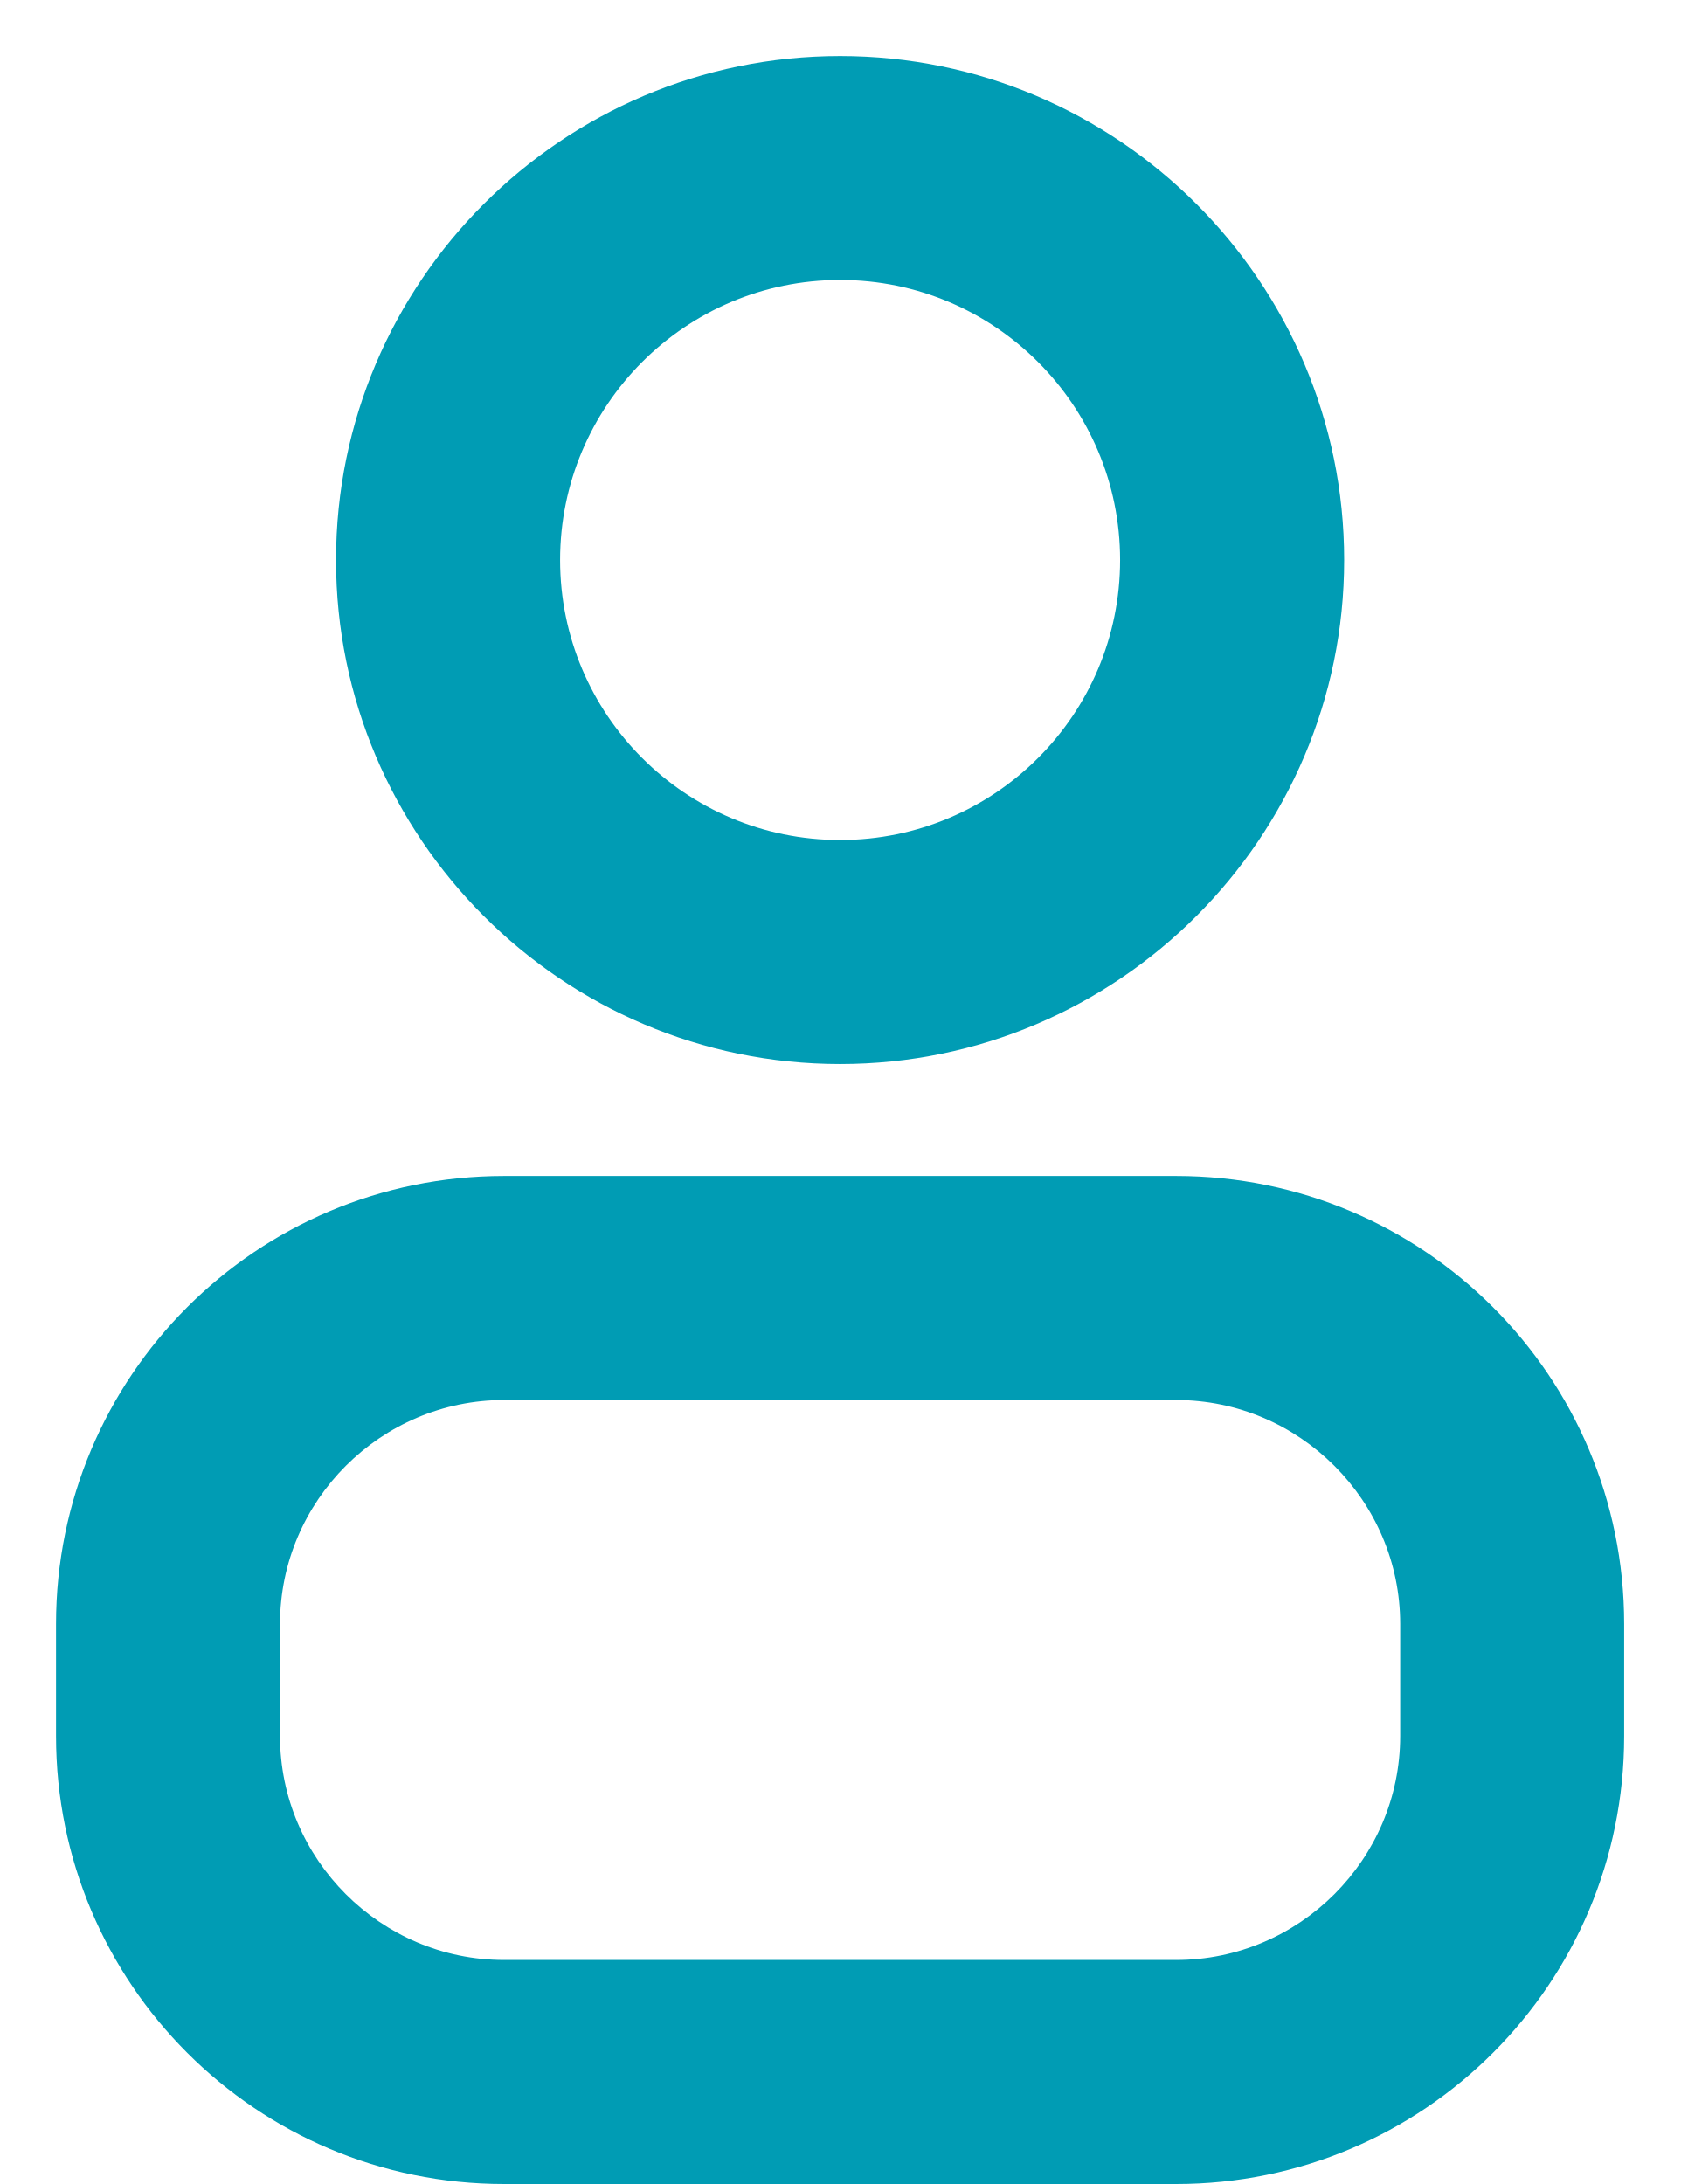
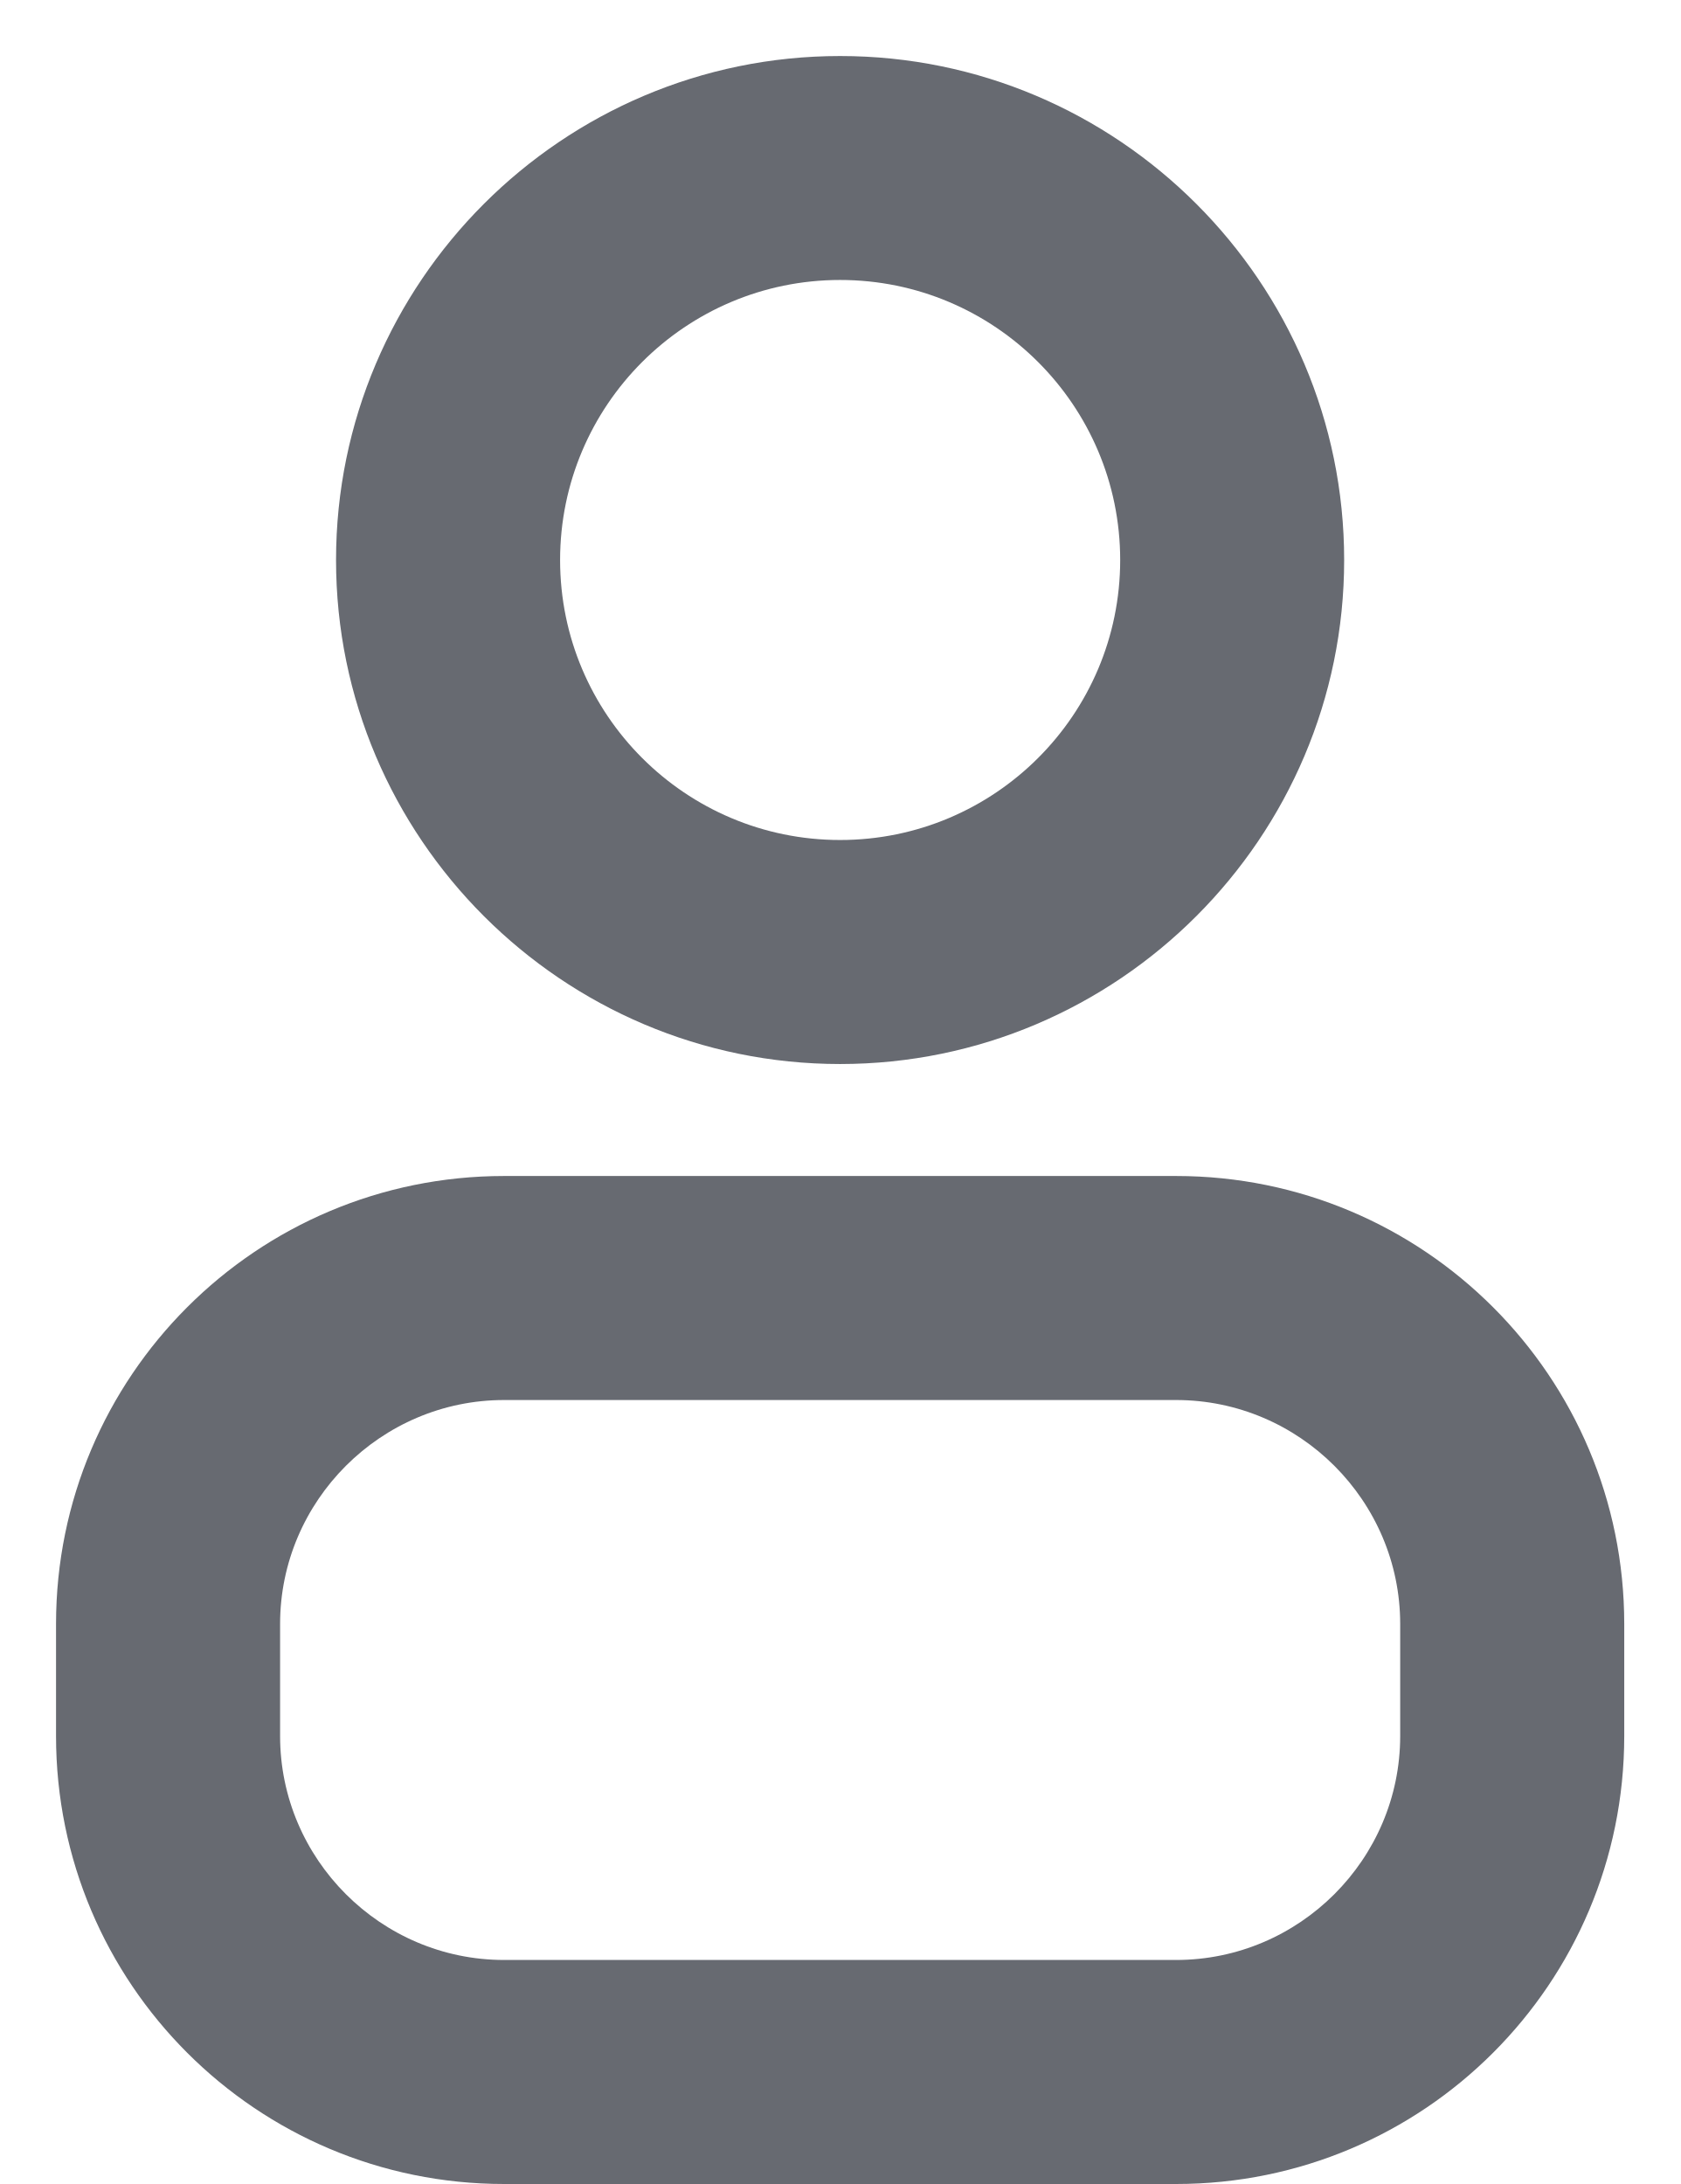
<svg xmlns="http://www.w3.org/2000/svg" width="20" height="26" viewBox="0 0 20 26" fill="none">
-   <path d="M10 12.667C13.307 12.667 16 9.973 16 6.667C16 3.36 13.307 0.667 10 0.667C6.693 0.667 4 3.36 4 6.667C4 9.973 6.693 12.667 10 12.667ZM10 3.333C11.84 3.333 13.333 4.827 13.333 6.667C13.333 8.507 11.84 10 10 10C8.16 10 6.667 8.507 6.667 6.667C6.667 4.827 8.16 3.333 10 3.333Z" fill="#009CB4" />
-   <path d="M14 14H6C3.053 14 0.667 16.387 0.667 19.333V20.667C0.667 23.613 3.053 26 6 26H14C16.947 26 19.333 23.613 19.333 20.667V19.333C19.333 16.387 16.947 14 14 14ZM16.667 20.667C16.667 22.133 15.467 23.333 14 23.333H6C4.533 23.333 3.333 22.133 3.333 20.667V19.333C3.333 17.867 4.533 16.667 6 16.667H14C15.467 16.667 16.667 17.867 16.667 19.333V20.667Z" fill="#009CB4" />
+   <path d="M10 12.667C13.307 12.667 16 9.973 16 6.667C16 3.36 13.307 0.667 10 0.667C6.694 0.667 4 3.36 4 6.667C4 9.973 6.694 12.667 10 12.667ZM10 3.333C11.84 3.333 13.334 4.827 13.334 6.667C13.334 8.507 11.84 10 10 10C8.16 10 6.667 8.507 6.667 6.667C6.667 4.827 8.16 3.333 10 3.333Z" fill="#676A71" />
+   <path d="M14 14H6C3.054 14 0.667 16.387 0.667 19.333V20.667C0.667 23.613 3.054 26 6 26H14C16.947 26 19.334 23.613 19.334 20.667V19.333C19.334 16.387 16.947 14 14 14ZM16.667 20.667C16.667 22.133 15.467 23.333 14 23.333H6C4.534 23.333 3.334 22.133 3.334 20.667V19.333C3.334 17.867 4.534 16.667 6 16.667H14C15.467 16.667 16.667 17.867 16.667 19.333V20.667Z" fill="#676A71" />
</svg>
